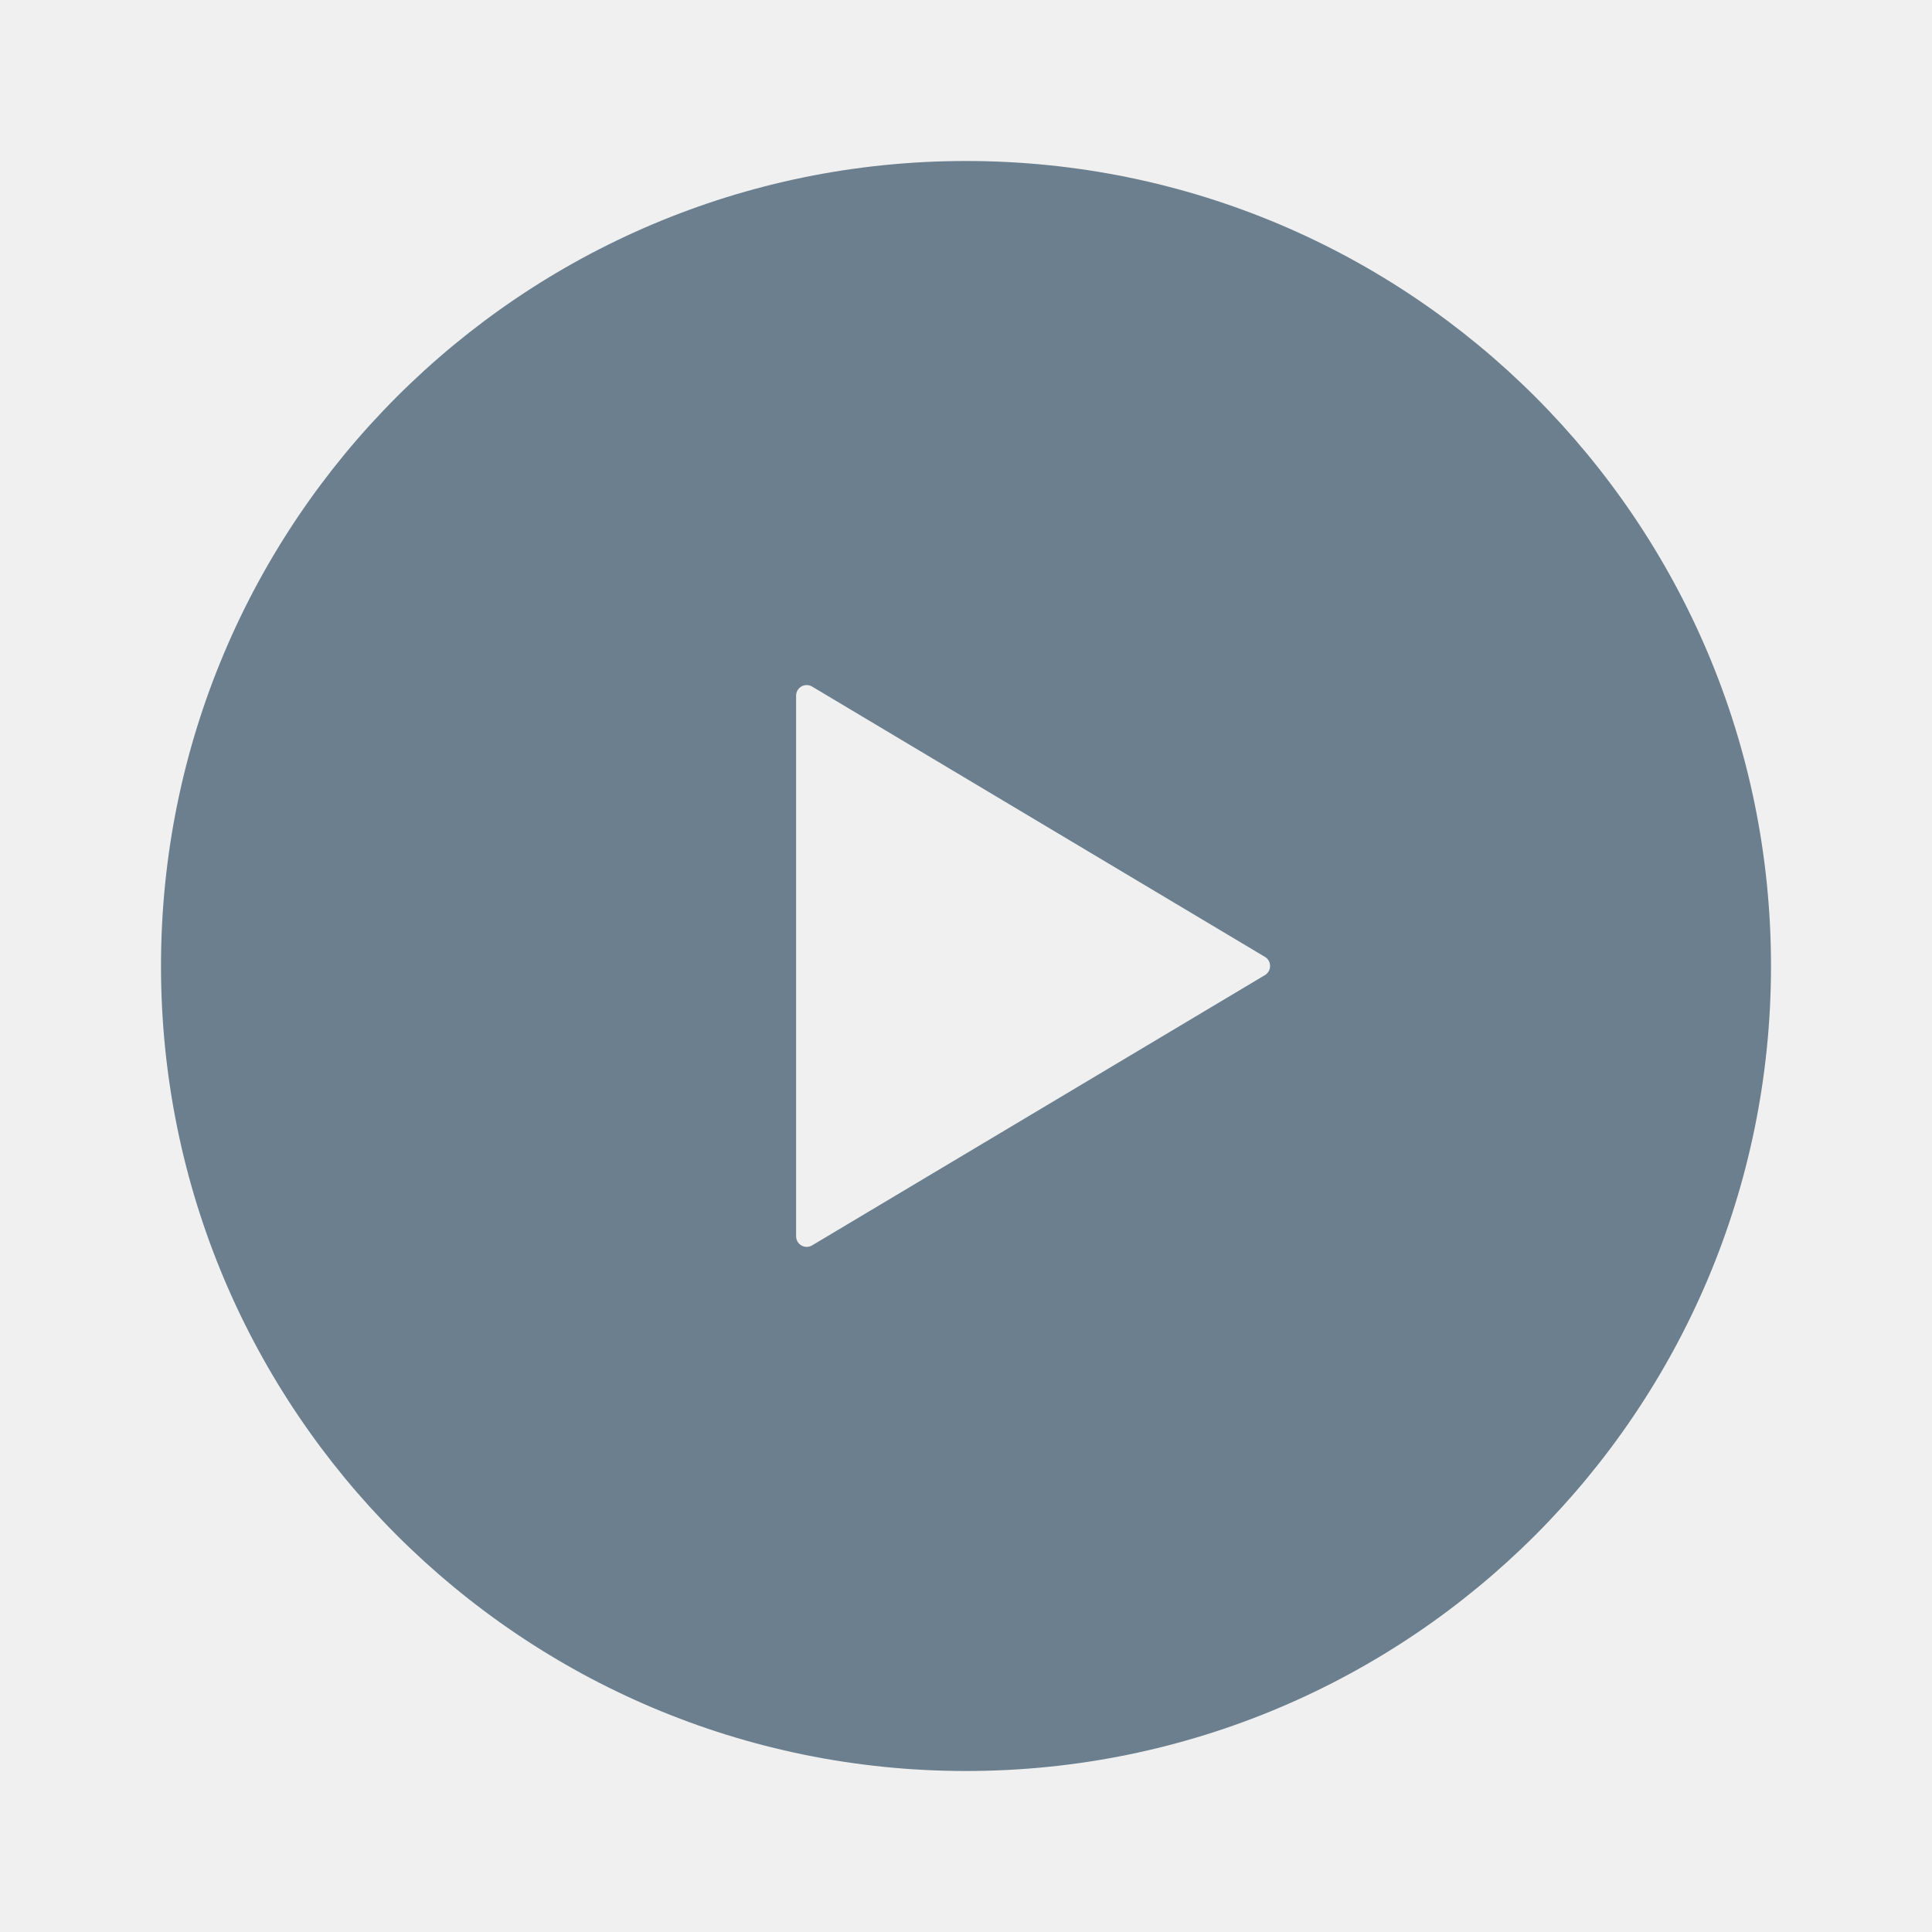
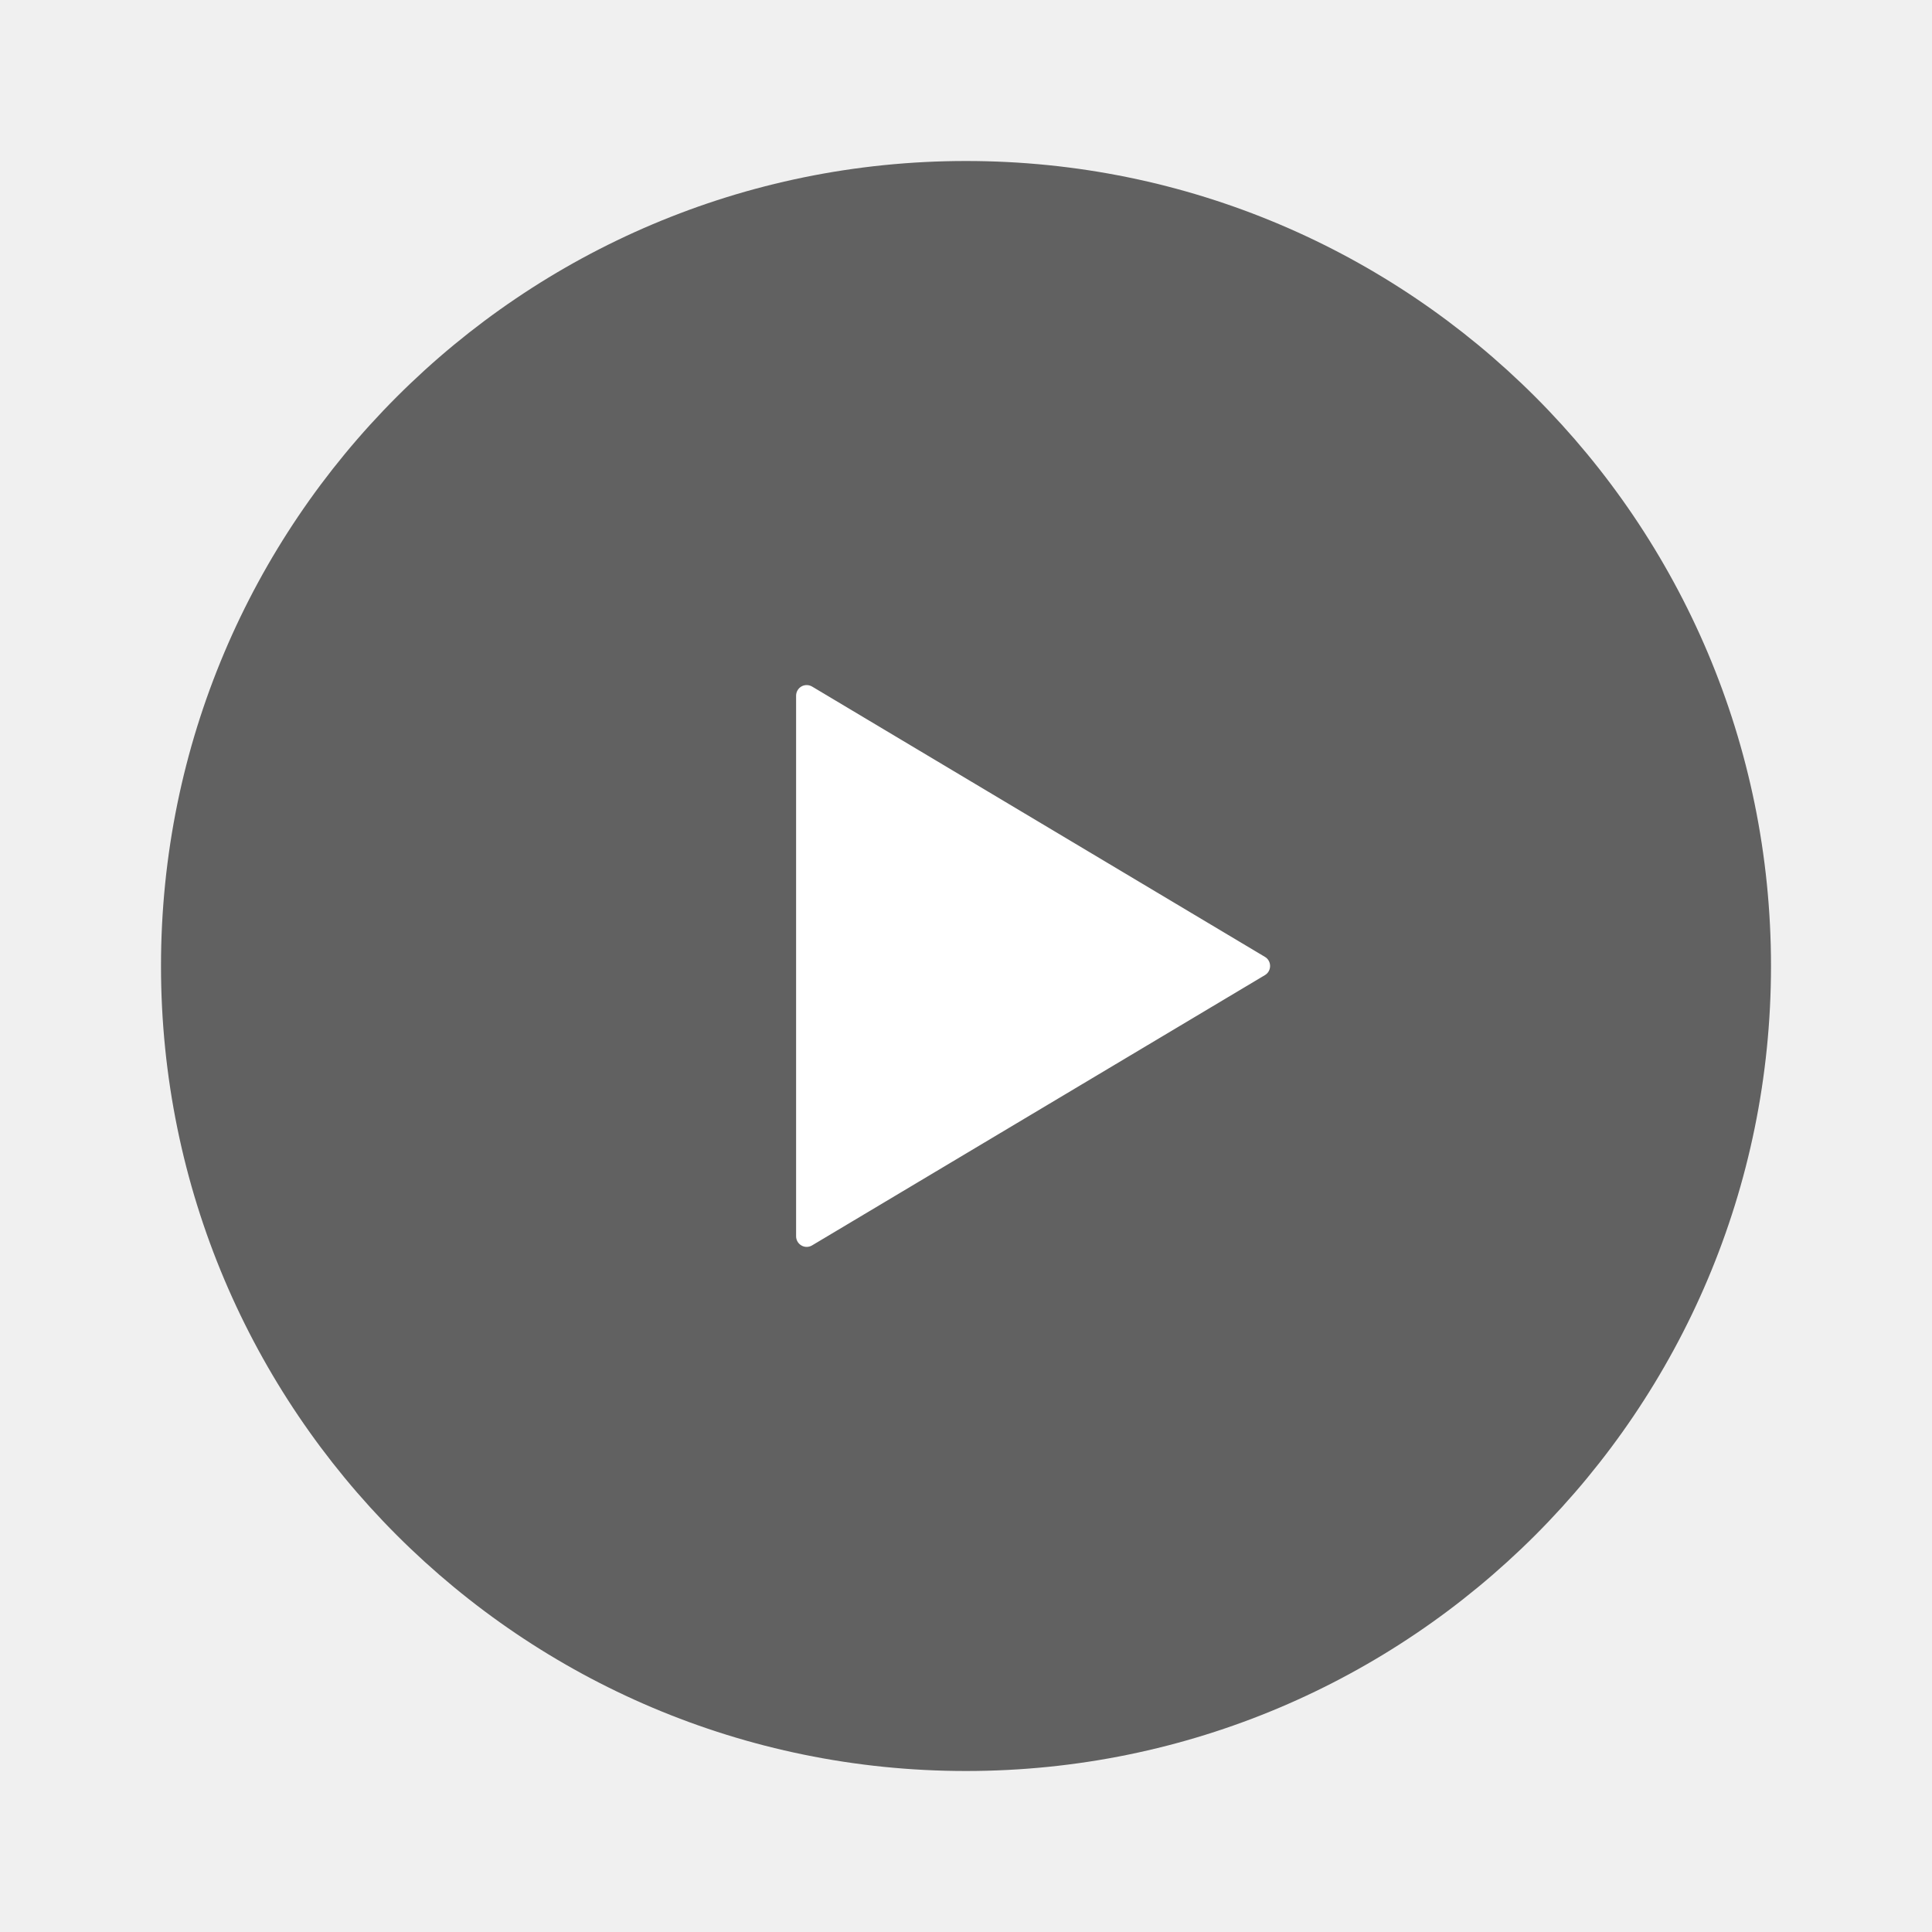
- <svg xmlns="http://www.w3.org/2000/svg" height="64px" width="64px" version="1.1" id="_x32_" viewBox="-51.2 -51.2 614.40 614.40" xml:space="preserve" fill="#5cffc9" stroke="#5cffc9" stroke-width="0.005" transform="matrix(1, 0, 0, 1, 0, 0)">
-   <g id="SVGRepo_bgCarrier" stroke-width="0" transform="translate(256,256), scale(0)">
-     <rect x="-51.2" y="-51.2" width="614.40" height="614.40" rx="307.2" fill="#7ed0ec" strokewidth="0" />
+ <svg xmlns="http://www.w3.org/2000/svg" height="64px" width="64px" version="1.1" id="_x32_" viewBox="-51.2 -51.2 614.40 614.40" xml:space="preserve" fill="#ffffff" stroke="#ffffff" stroke-width="0.005" transform="matrix(1, 0, 0, 1, 0, 0)rotate(0)">
+   <g id="SVGRepo_bgCarrier" stroke-width="0" transform="translate(122.88,122.88), scale(0.52)">
+     <rect x="-51.2" y="-51.2" width="614.40" height="614.40" rx="307.2" fill="#ffffff" strokewidth="0" />
  </g>
-   <g id="SVGRepo_tracerCarrier" stroke-linecap="round" stroke-linejoin="round" />
+   <g id="SVGRepo_tracerCarrier" stroke-linecap="round" stroke-linejoin="round" stroke="#ff0000" stroke-width="15.36" />
  <g id="SVGRepo_iconCarrier">
-     <style type="text/css"> .st0{fill:#6b7f8e;} </style>
+     <style type="text/css"> .st0{fill:#616161;} </style>
    <g>
      <path class="st0" d="M256,0C114.625,0,0,114.625,0,256c0,141.374,114.625,256,256,256c141.374,0,256-114.626,256-256 C512,114.625,397.374,0,256,0z M351.062,258.898l-144,85.945c-1.031,0.626-2.344,0.657-3.406,0.031 c-1.031-0.594-1.687-1.702-1.687-2.937v-85.946v-85.946c0-1.218,0.656-2.343,1.687-2.938c1.062-0.609,2.375-0.578,3.406,0.031 l144,85.962c1.031,0.586,1.641,1.718,1.641,2.89C352.703,257.187,352.094,258.297,351.062,258.898z" />
    </g>
  </g>
</svg>
